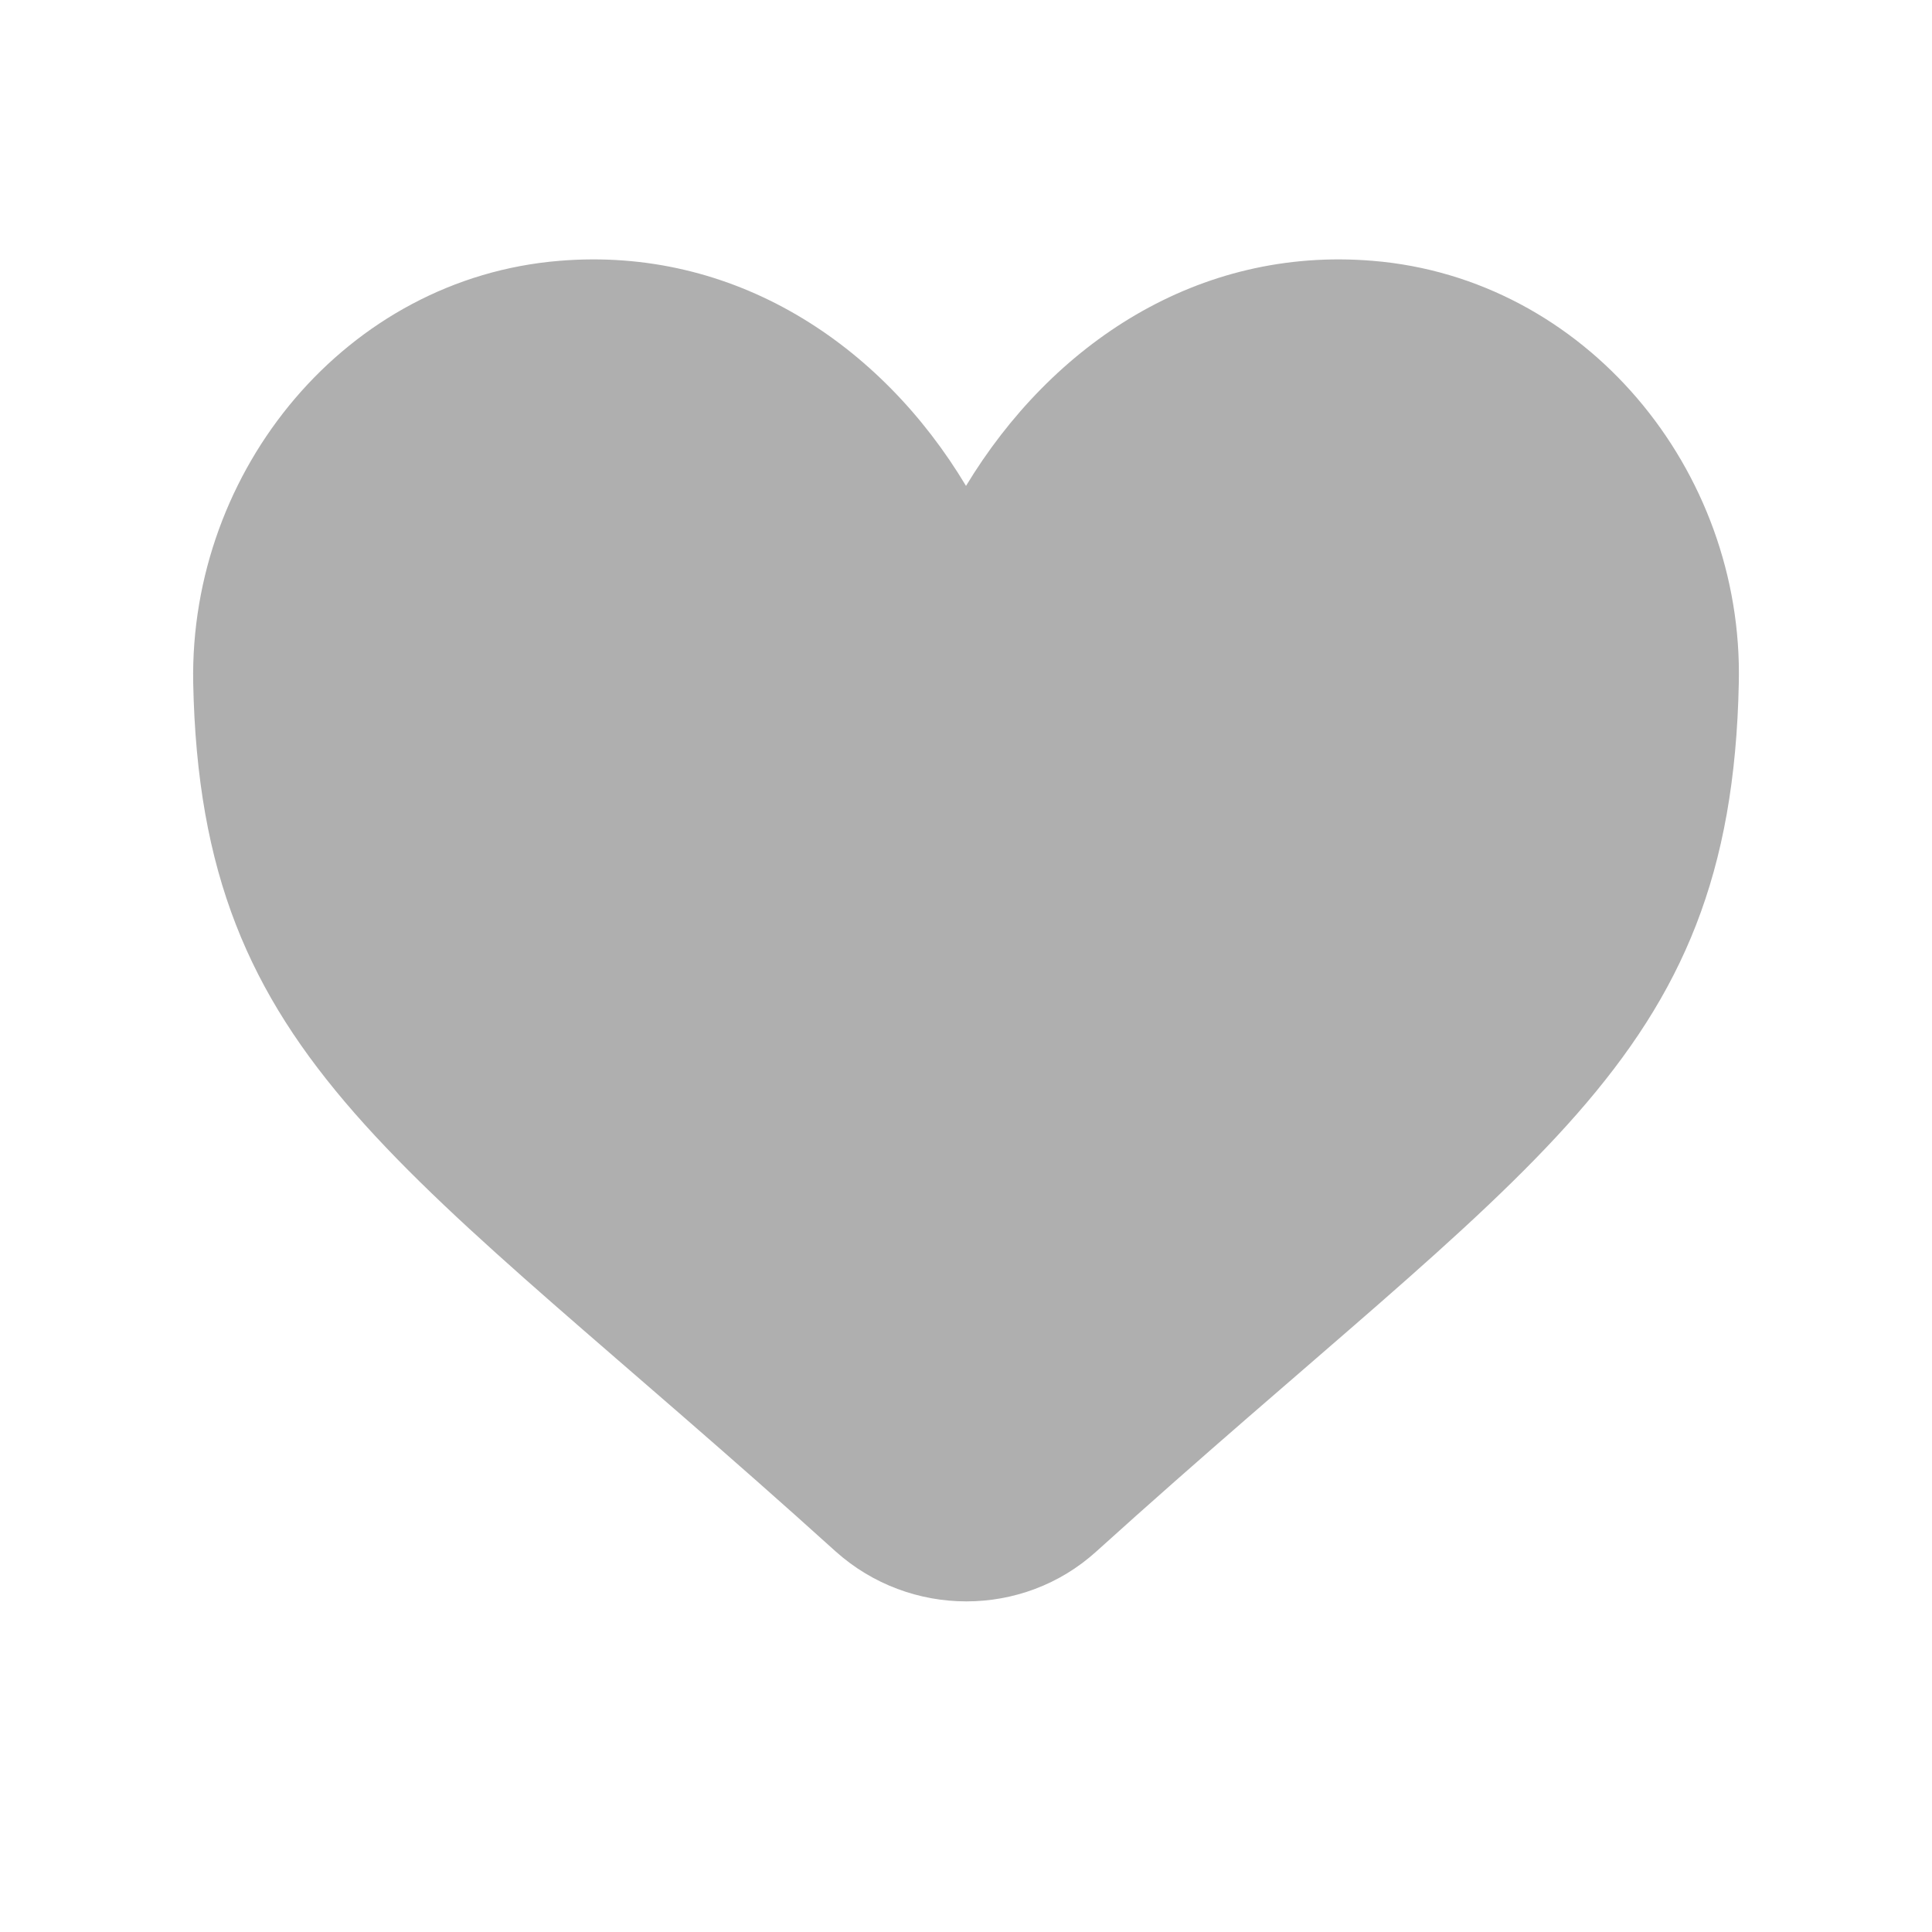
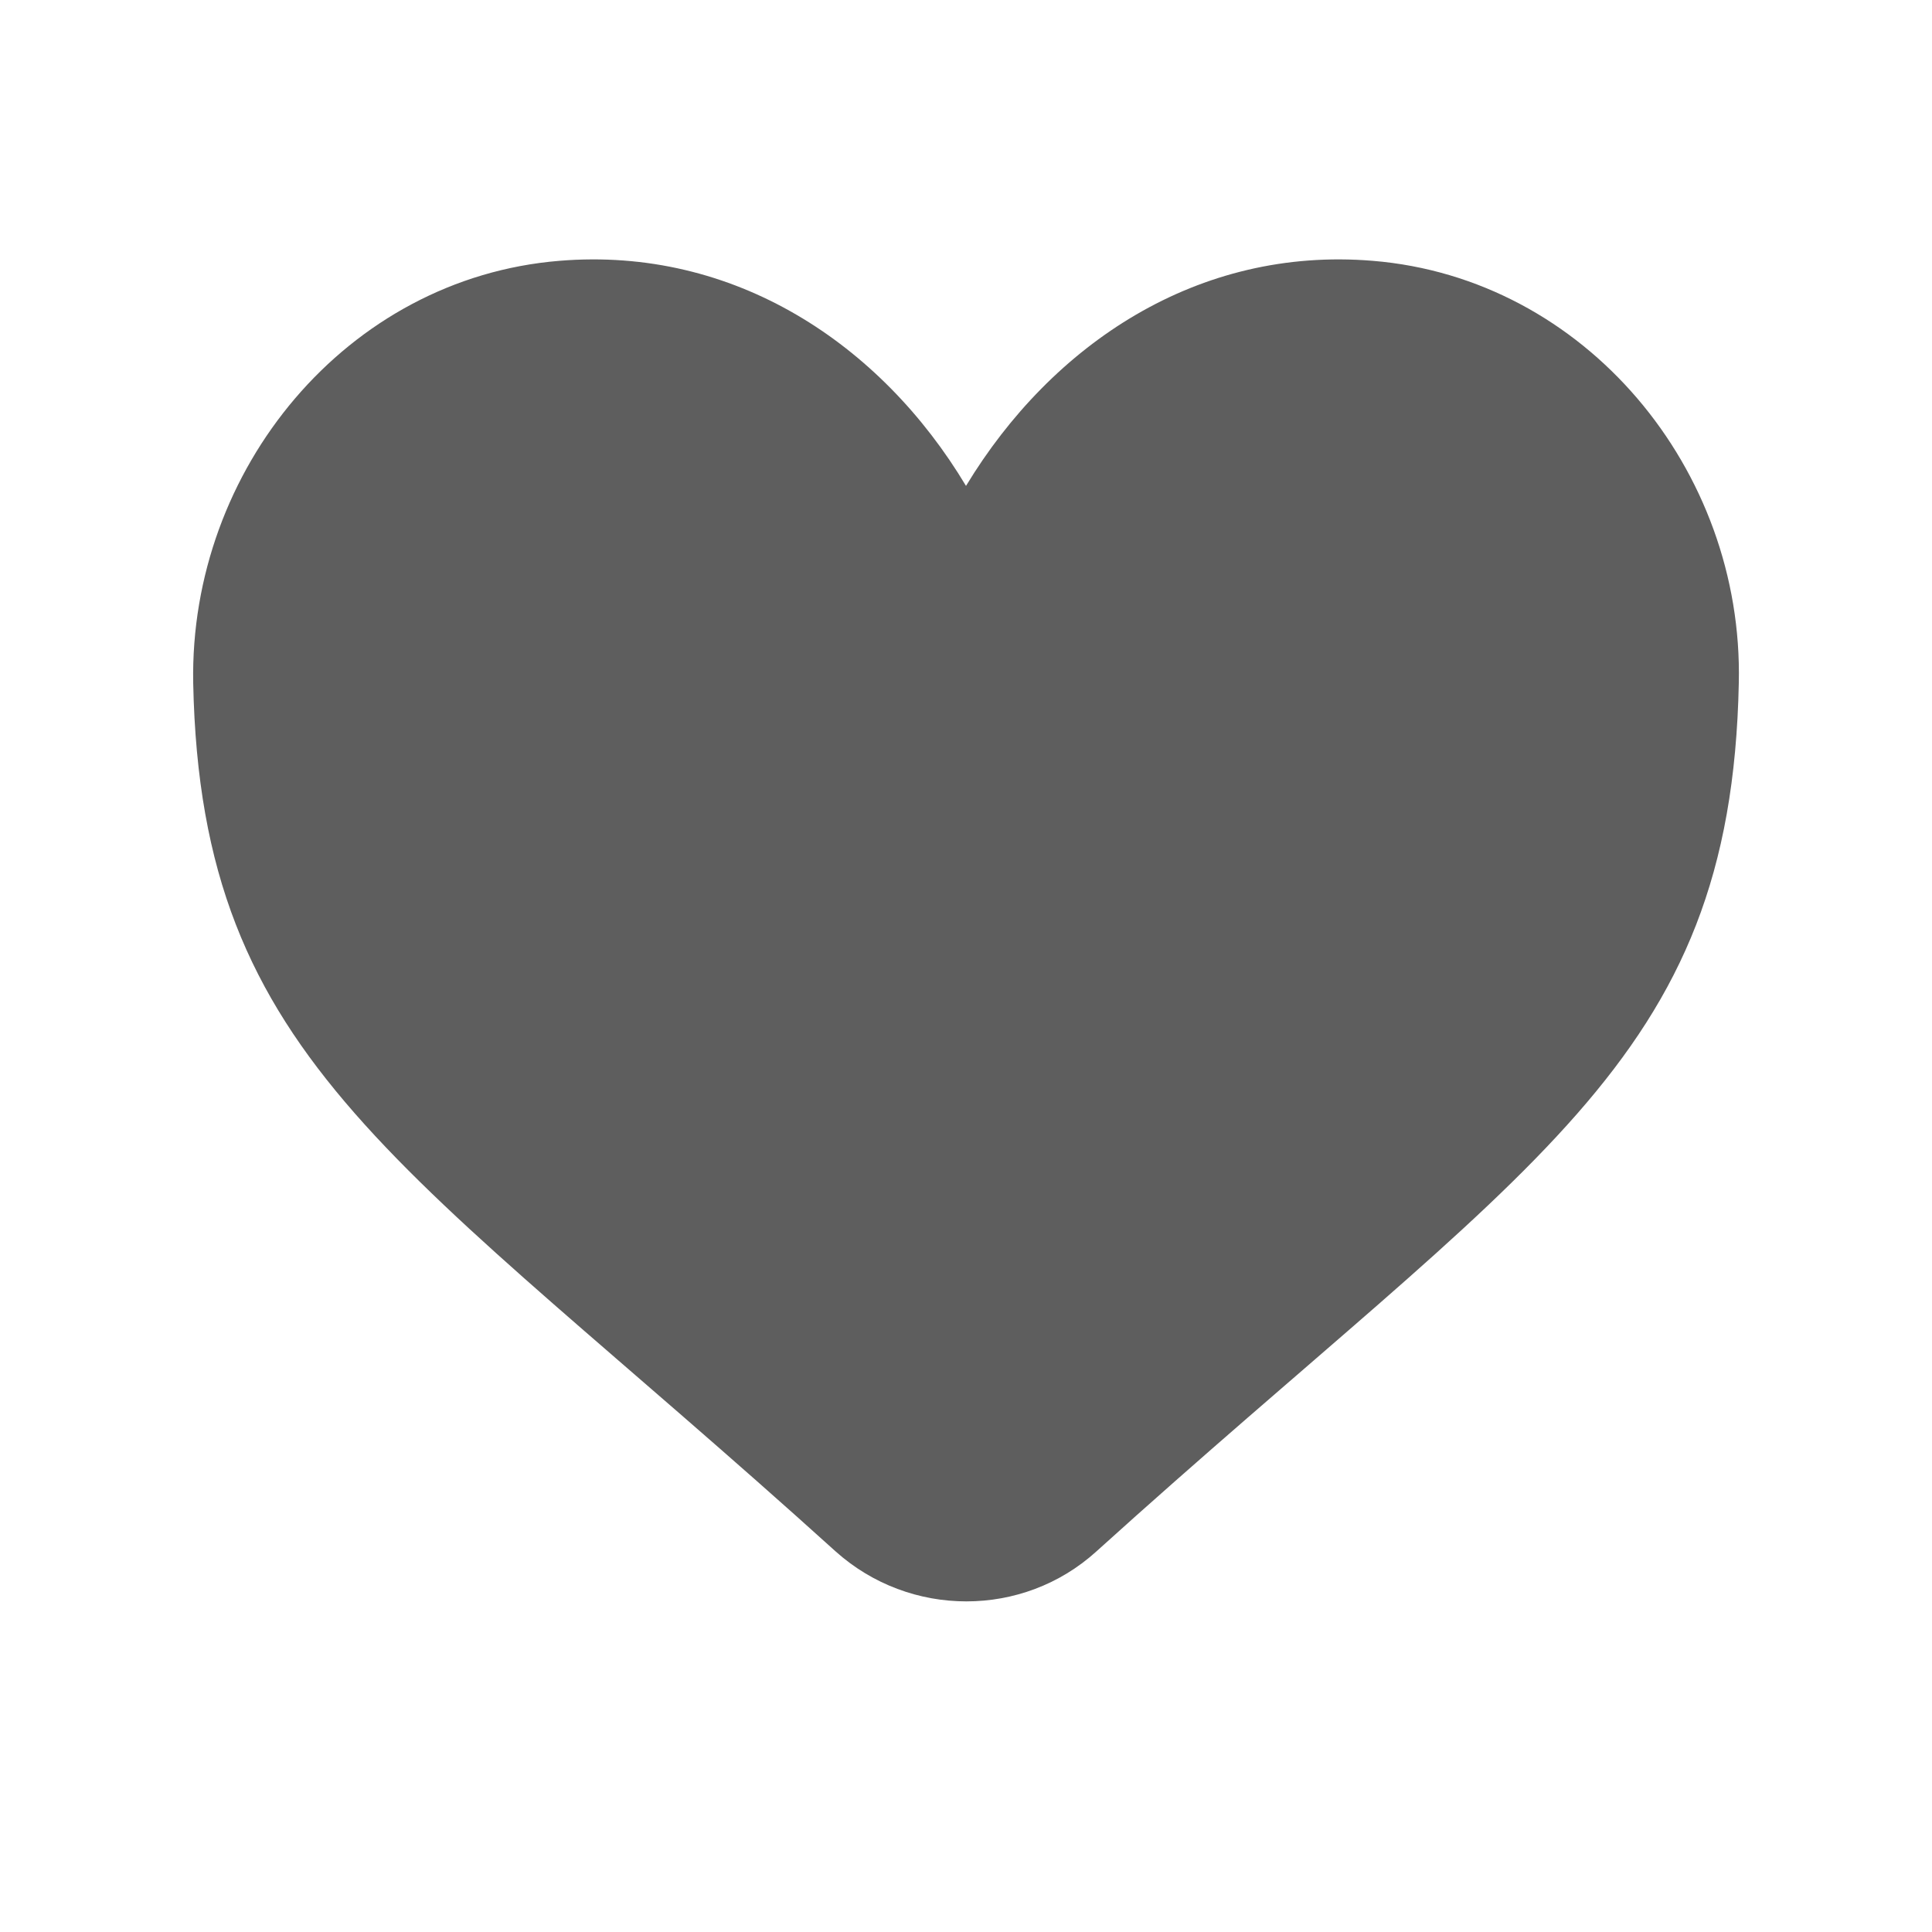
<svg xmlns="http://www.w3.org/2000/svg" id="_레이어_1" data-name="레이어 1" viewBox="0 0 20 20">
  <defs>
    <style>
      .cls-1 {
-         fill: #afafaf;
+         fill: #5e5e5e;
        stroke-width: 0px;
      }
    </style>
  </defs>
  <g id="path4">
    <path class="cls-1" d="M10,5.03c-.88-1.47-2.4-2.48-4.21-2.33-2.2.18-3.83,2.16-3.79,4.37.08,3.95,2.16,4.93,6.65,8.99.77.69,1.94.69,2.7,0,4.48-4.05,6.57-5.03,6.65-8.99.05-2.21-1.59-4.19-3.79-4.37-1.81-.15-3.32.86-4.21,2.33Z" />
  </g>
</svg>
